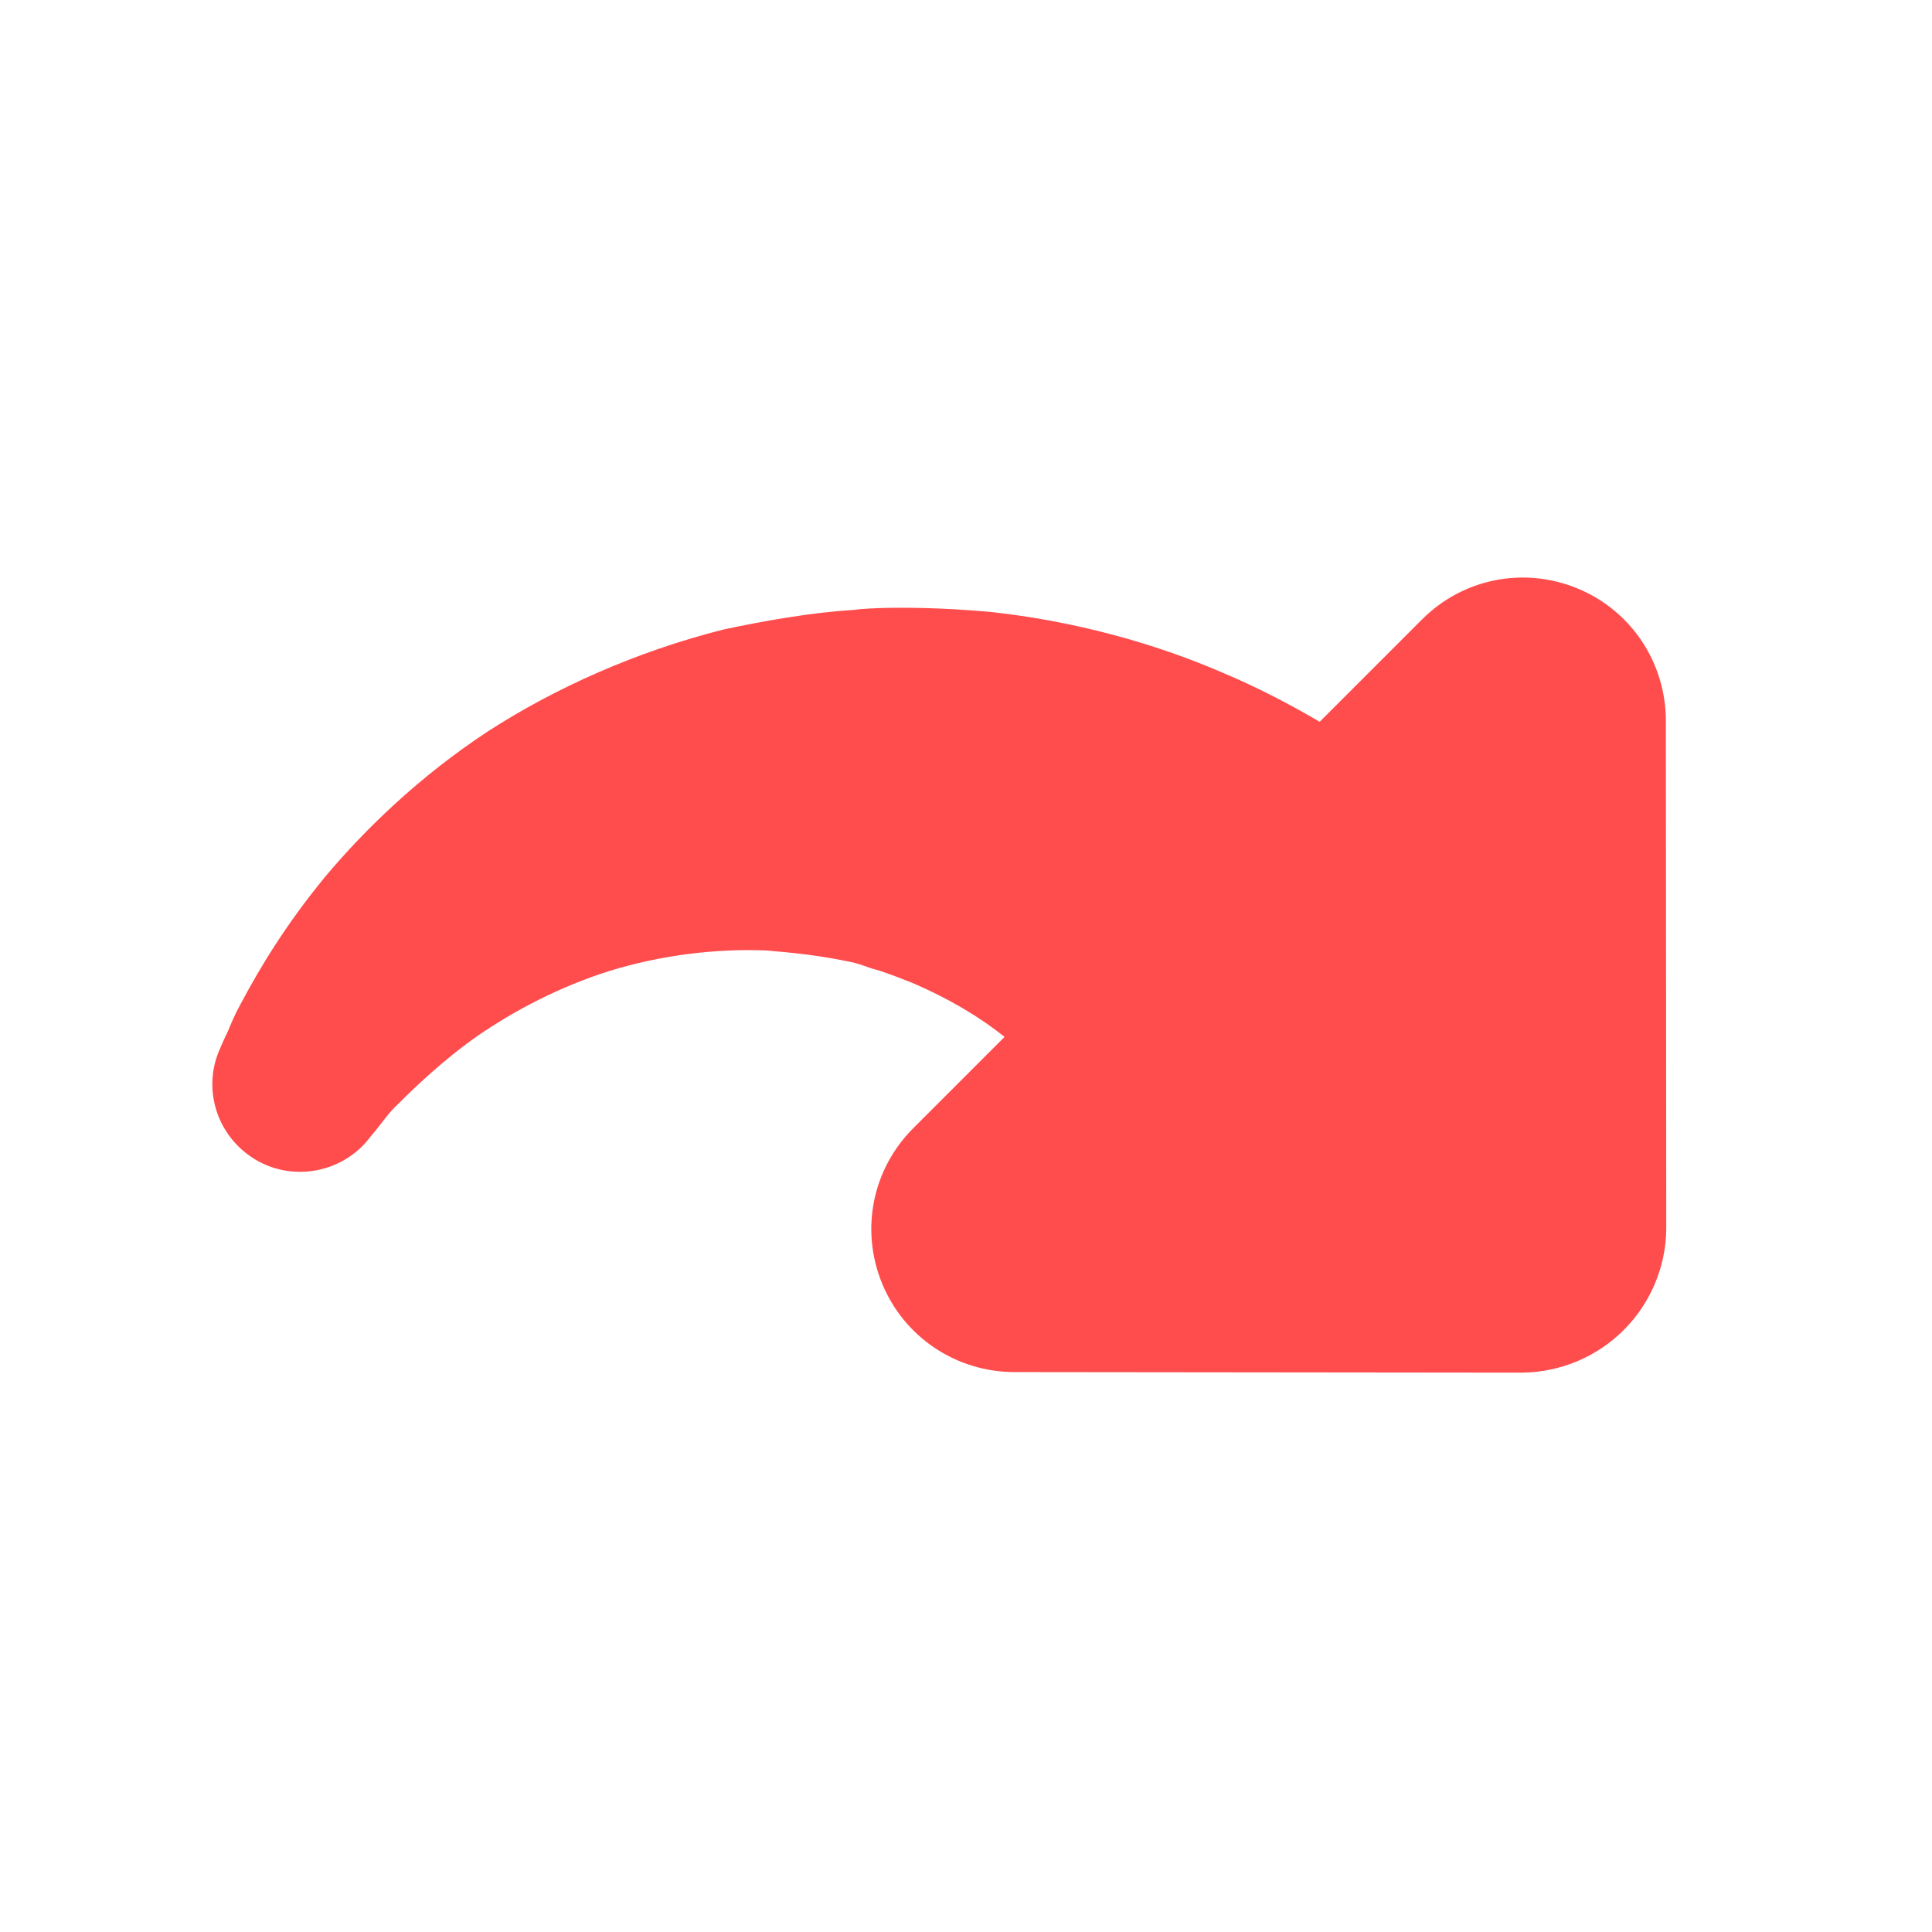
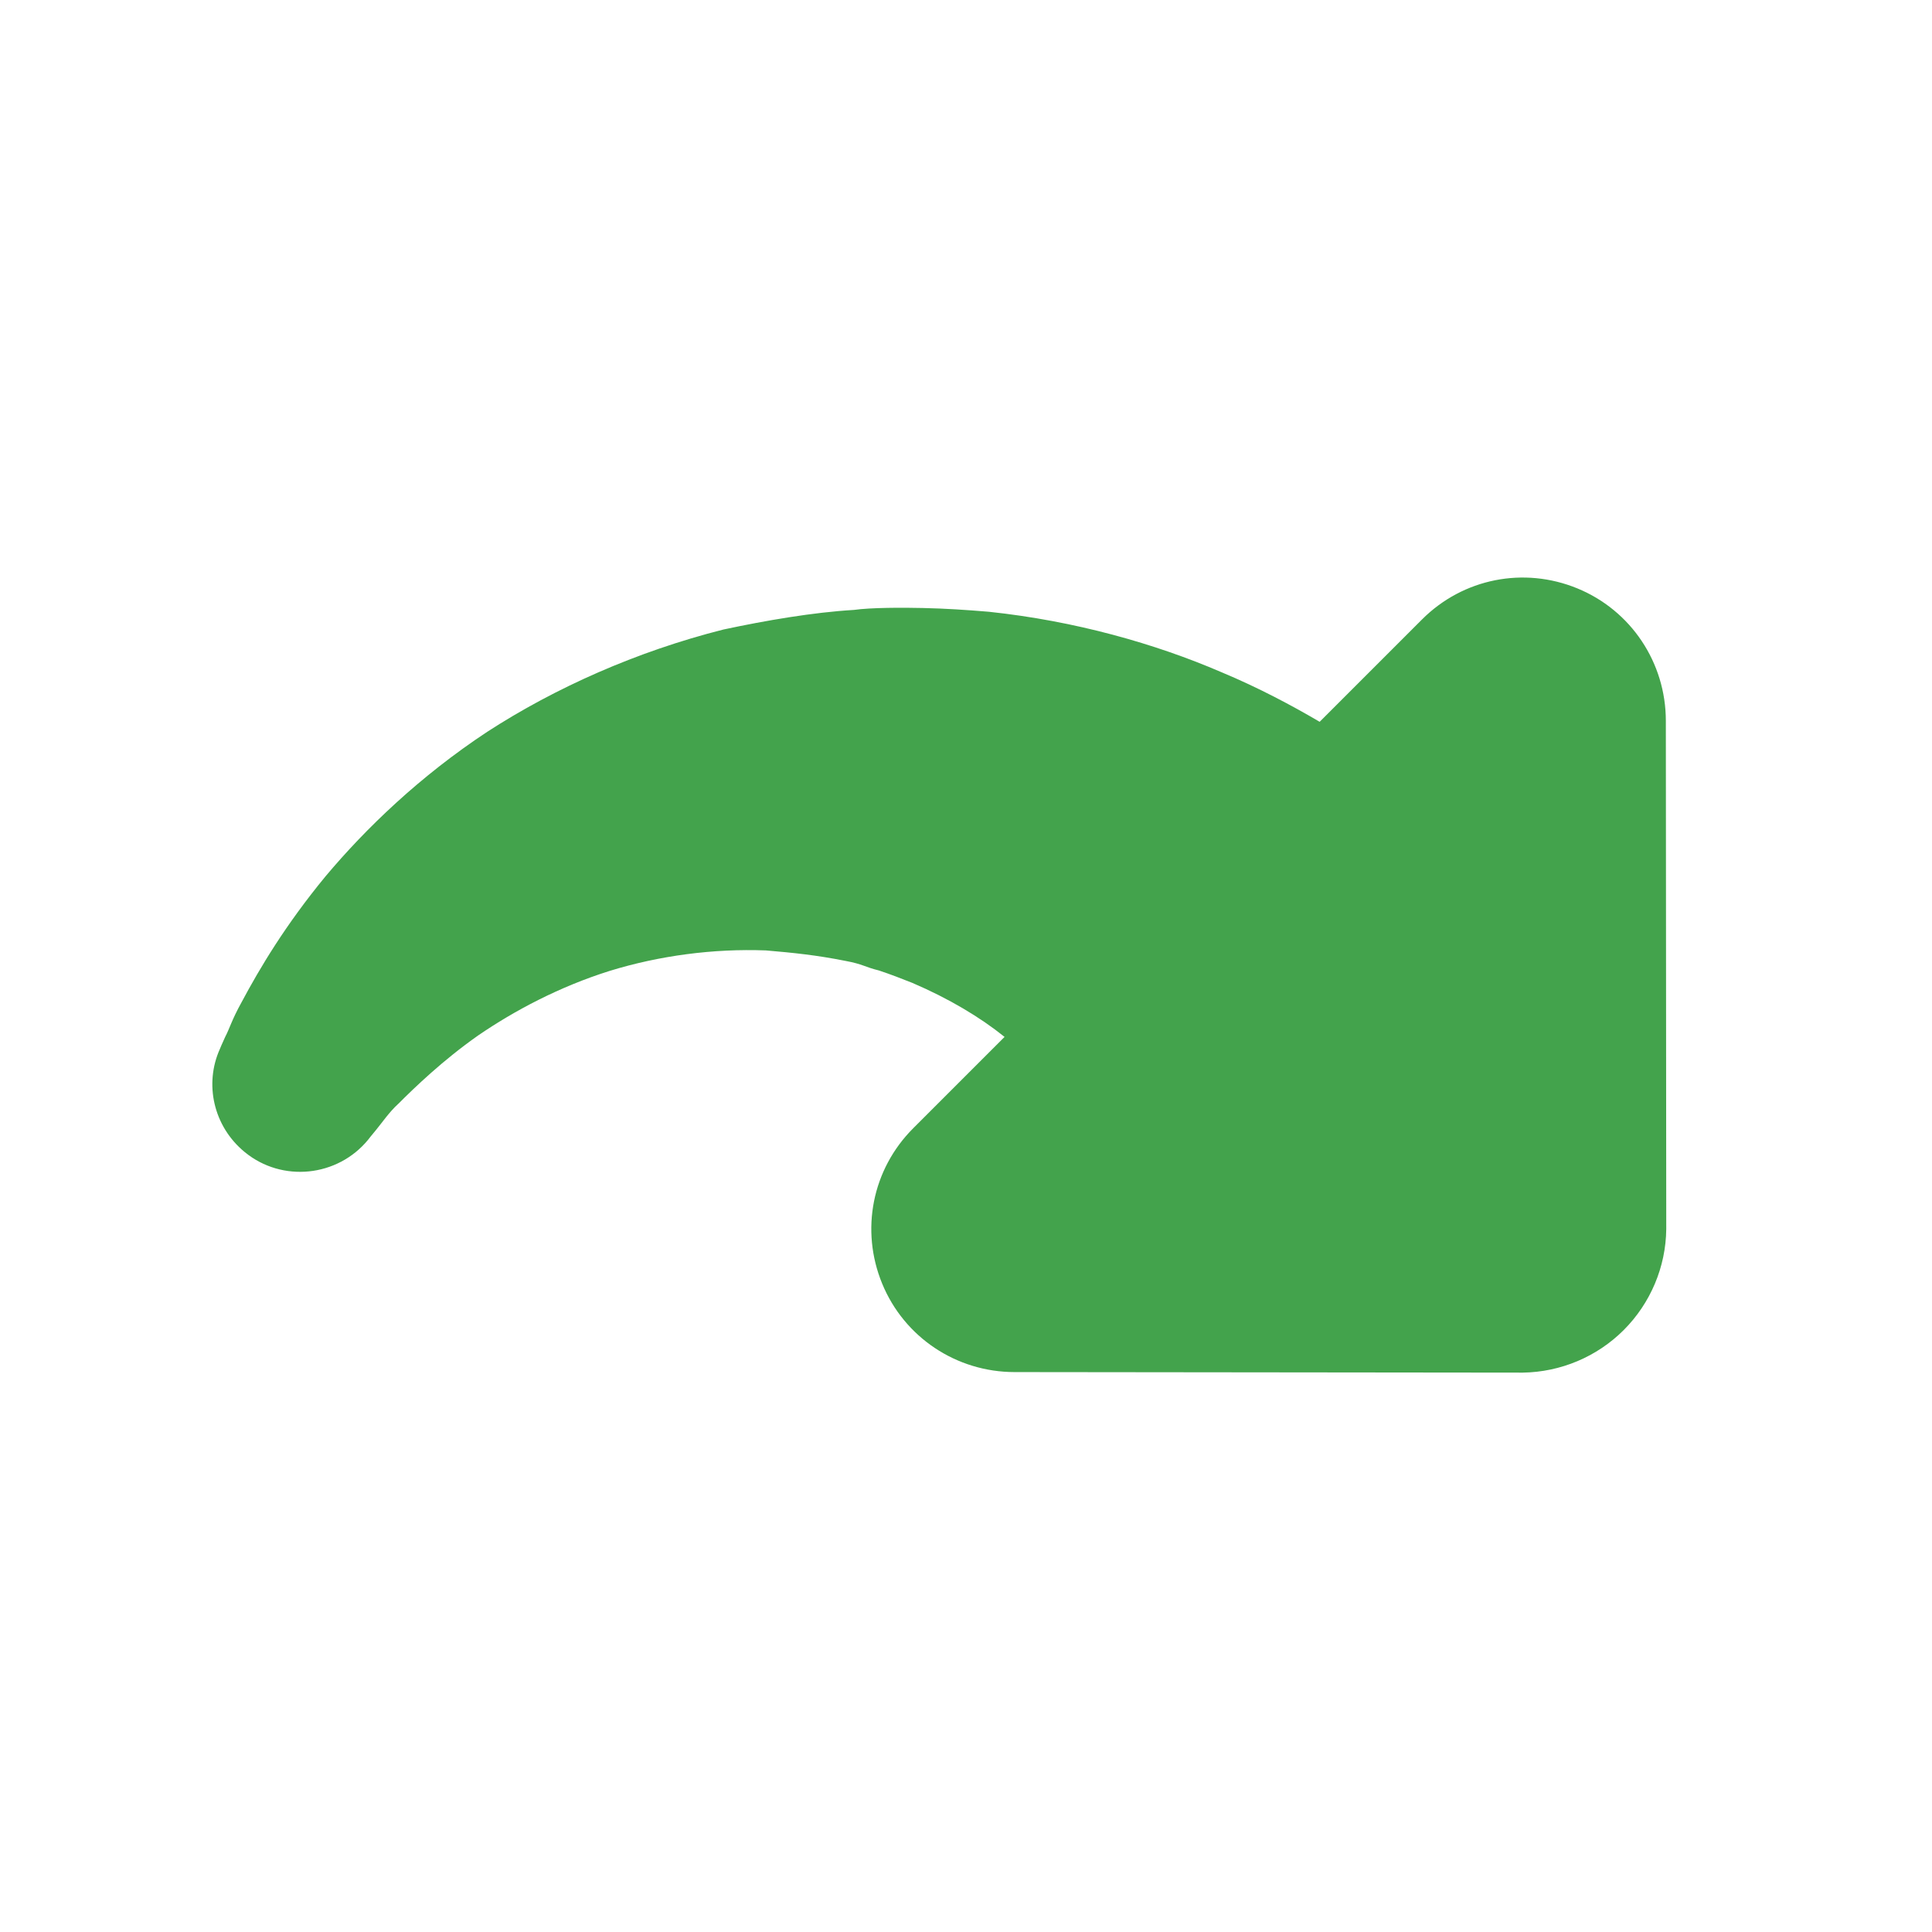
<svg xmlns="http://www.w3.org/2000/svg" width="20px" height="20px" viewBox="0 0 20 20" version="1.1">
  <defs />
  <g id="Page-1" stroke="none" stroke-width="1" fill="none" fill-rule="evenodd">
-     <g id="redo" fill="#FF4C4C">
+     <g id="redo" fill="#43a34c">
      <path d="M17.558,12.77 L13.84,16.494 C13.561,16.767 13.183,16.921 12.79,16.921 C12.399,16.921 12.021,16.767 11.74,16.494 L8.024,12.77 C7.597,12.343 7.471,11.706 7.702,11.153 C7.933,10.6 8.465,10.243 9.067,10.243 L10.404,10.243 C10.369,9.921 10.278,9.557 10.124,9.172 C10.076,9.06 10.026,8.948 9.97,8.836 C9.893,8.71 9.901,8.675 9.795,8.521 C9.627,8.269 9.473,8.08 9.29,7.863 C8.92,7.464 8.472,7.121 7.996,6.869 C7.513,6.617 7.009,6.463 6.561,6.379 C6.12,6.302 5.714,6.295 5.476,6.295 C5.357,6.288 5.203,6.316 5.126,6.323 C5.042,6.33 4.993,6.337 4.993,6.337 C4.496,6.386 4.048,6.022 3.999,5.525 C3.957,5.105 4.202,4.727 4.573,4.587 C4.573,4.587 4.622,4.566 4.699,4.538 C4.79,4.51 4.874,4.461 5.07,4.405 C5.462,4.286 5.959,4.16 6.61,4.097 C7.254,4.041 8.031,4.055 8.851,4.223 C9.669,4.398 10.53,4.727 11.328,5.203 C11.706,5.448 12.112,5.735 12.427,6.015 C12.567,6.12 12.805,6.358 12.945,6.505 C13.106,6.673 13.253,6.841 13.401,7.016 C13.967,7.716 14.387,8.472 14.66,9.158 C14.821,9.55 14.933,9.921 15.017,10.243 L16.515,10.243 C17.117,10.243 17.649,10.6 17.88,11.153 C18.111,11.706 17.985,12.343 17.558,12.77" id="Fill-1" transform="translate(10.99425, 10.49425) rotate(-45) translate(-10.99425, -10.49425) " />
    </g>
  </g>
</svg>
